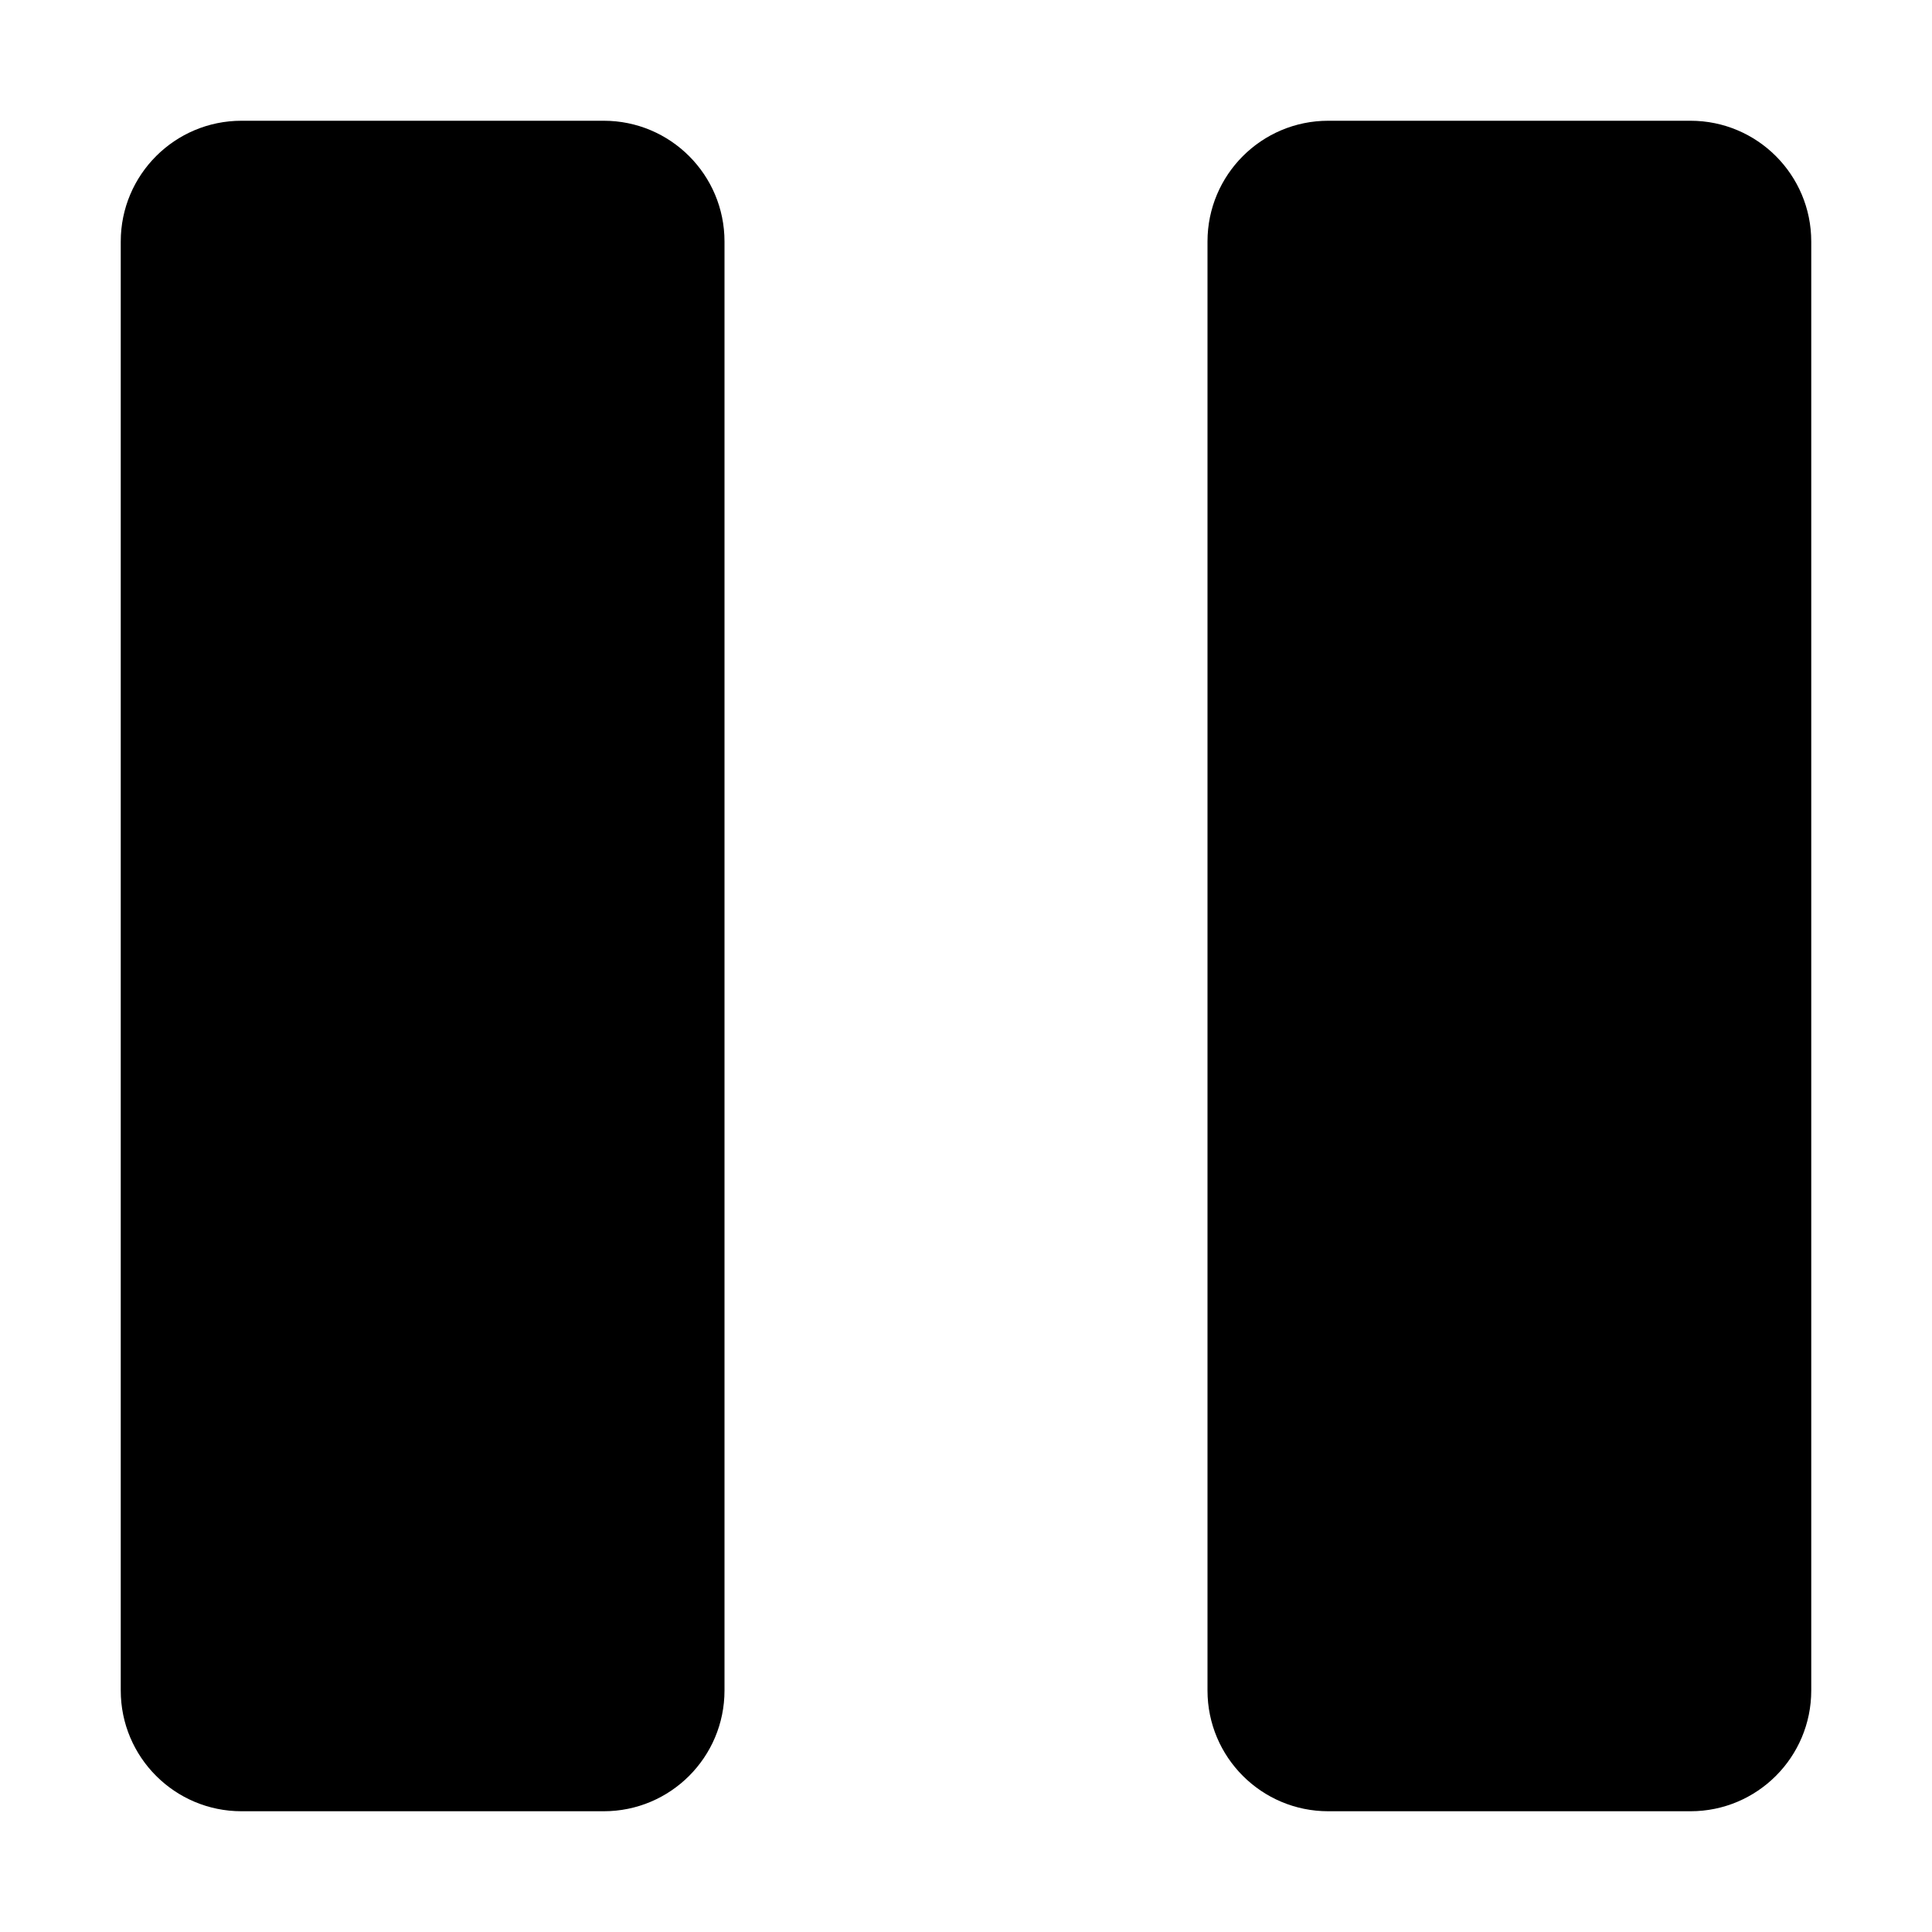
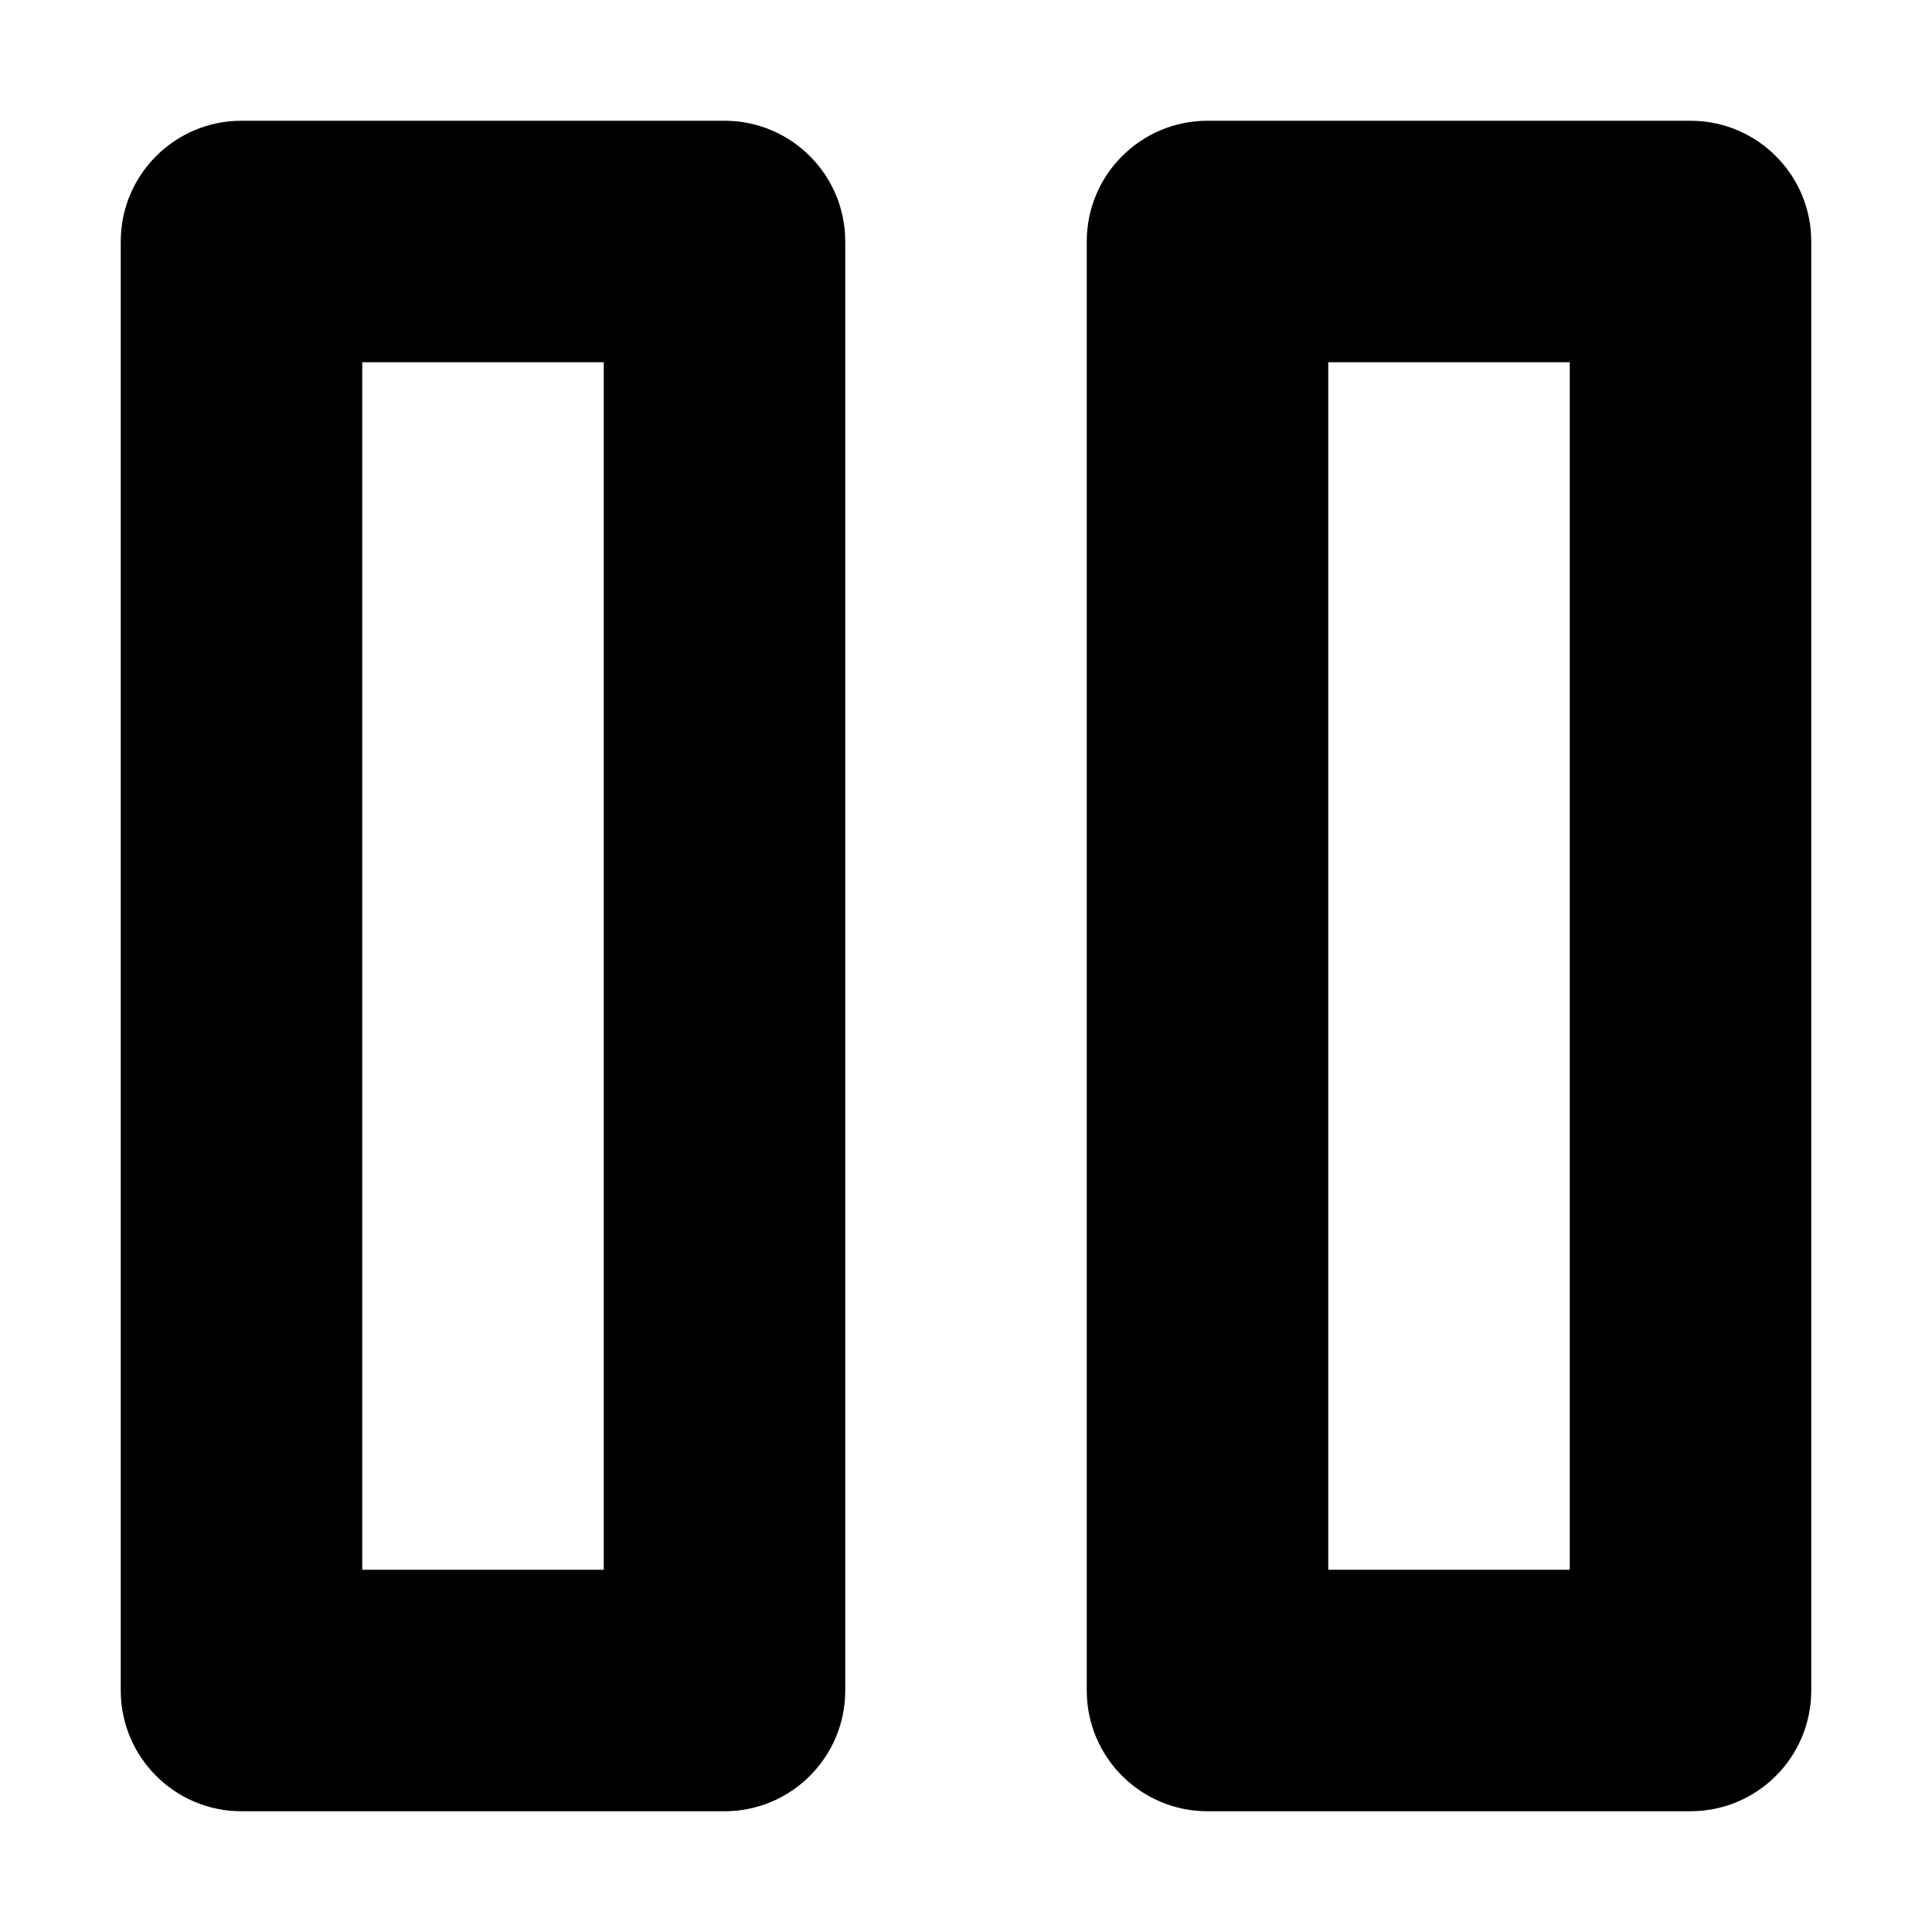
- <svg xmlns="http://www.w3.org/2000/svg" width="16" height="16">
-   <path d="M2 1a1 1 0 0 0-1 1v12a1 1 0 0 0 1 1h3a1 1 0 0 0 1-1V2a1 1 0 0 0-1-1zm9 0a1 1 0 0 0-1 1v12a1 1 0 0 0 1 1h3a1 1 0 0 0 1-1V2a1 1 0 0 0-1-1z" />
+ <svg xmlns="http://www.w3.org/2000/svg" height="16" width="16">
+   <path d="M2 1a1 1 0 0 0-1 1v12a1 1 0 0 0 1 1h4a1 1 0 0 0 1-1V2a1 1 0 0 0-1-1H2zm8 0a1 1 0 0 0-1 1v12a1 1 0 0 0 1 1h4a1 1 0 0 0 1-1V2a1 1 0 0 0-1-1h-4zM3 3h2v10H3V3zm8 0h2v10h-2V3z" style="line-height:normal;font-variant-ligatures:normal;font-variant-position:normal;font-variant-caps:normal;font-variant-numeric:normal;font-variant-alternates:normal;font-variant-east-asian:normal;font-feature-settings:normal;font-variation-settings:normal;text-indent:0;text-align:start;text-decoration-line:none;text-decoration-style:solid;text-decoration-color:#000;text-transform:none;text-orientation:mixed;white-space:normal;shape-padding:0;shape-margin:0;inline-size:0;isolation:auto;mix-blend-mode:normal;solid-color:#000;solid-opacity:1;filter-blend-mode:normal;filter-gaussianBlur-deviation:0" color="#000" font-weight="400" font-family="sans-serif" overflow="visible" />
</svg>
